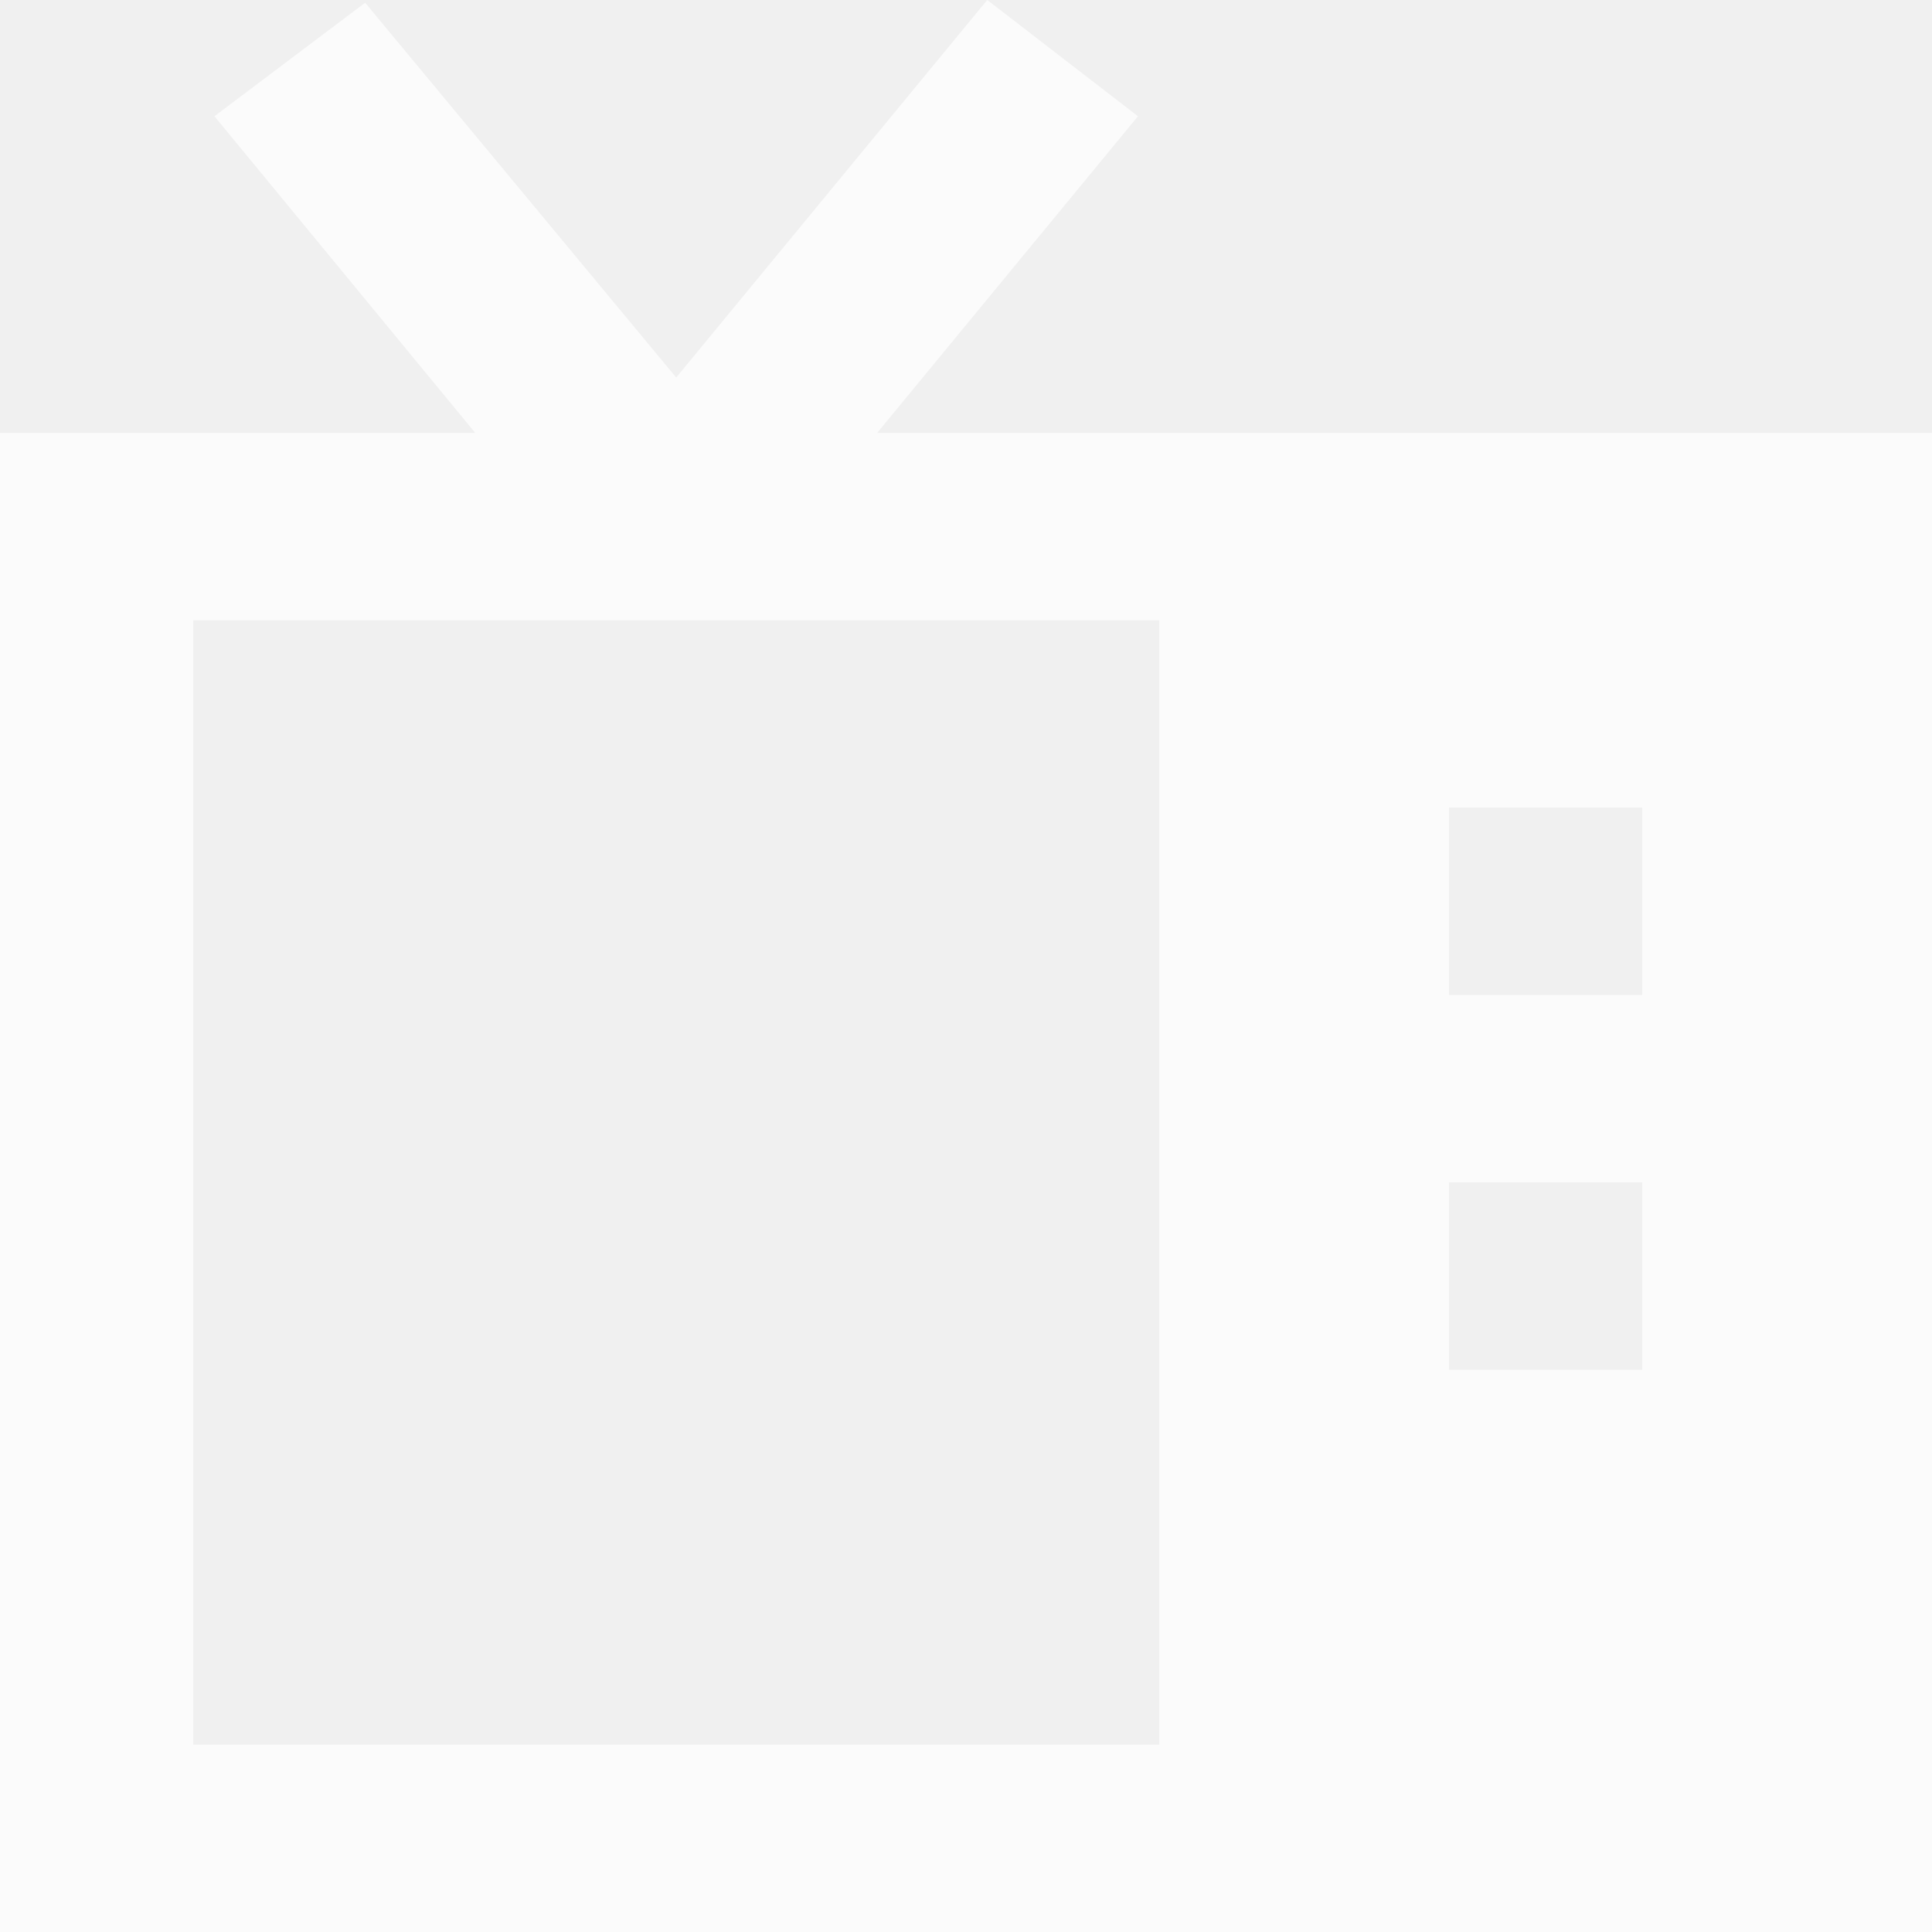
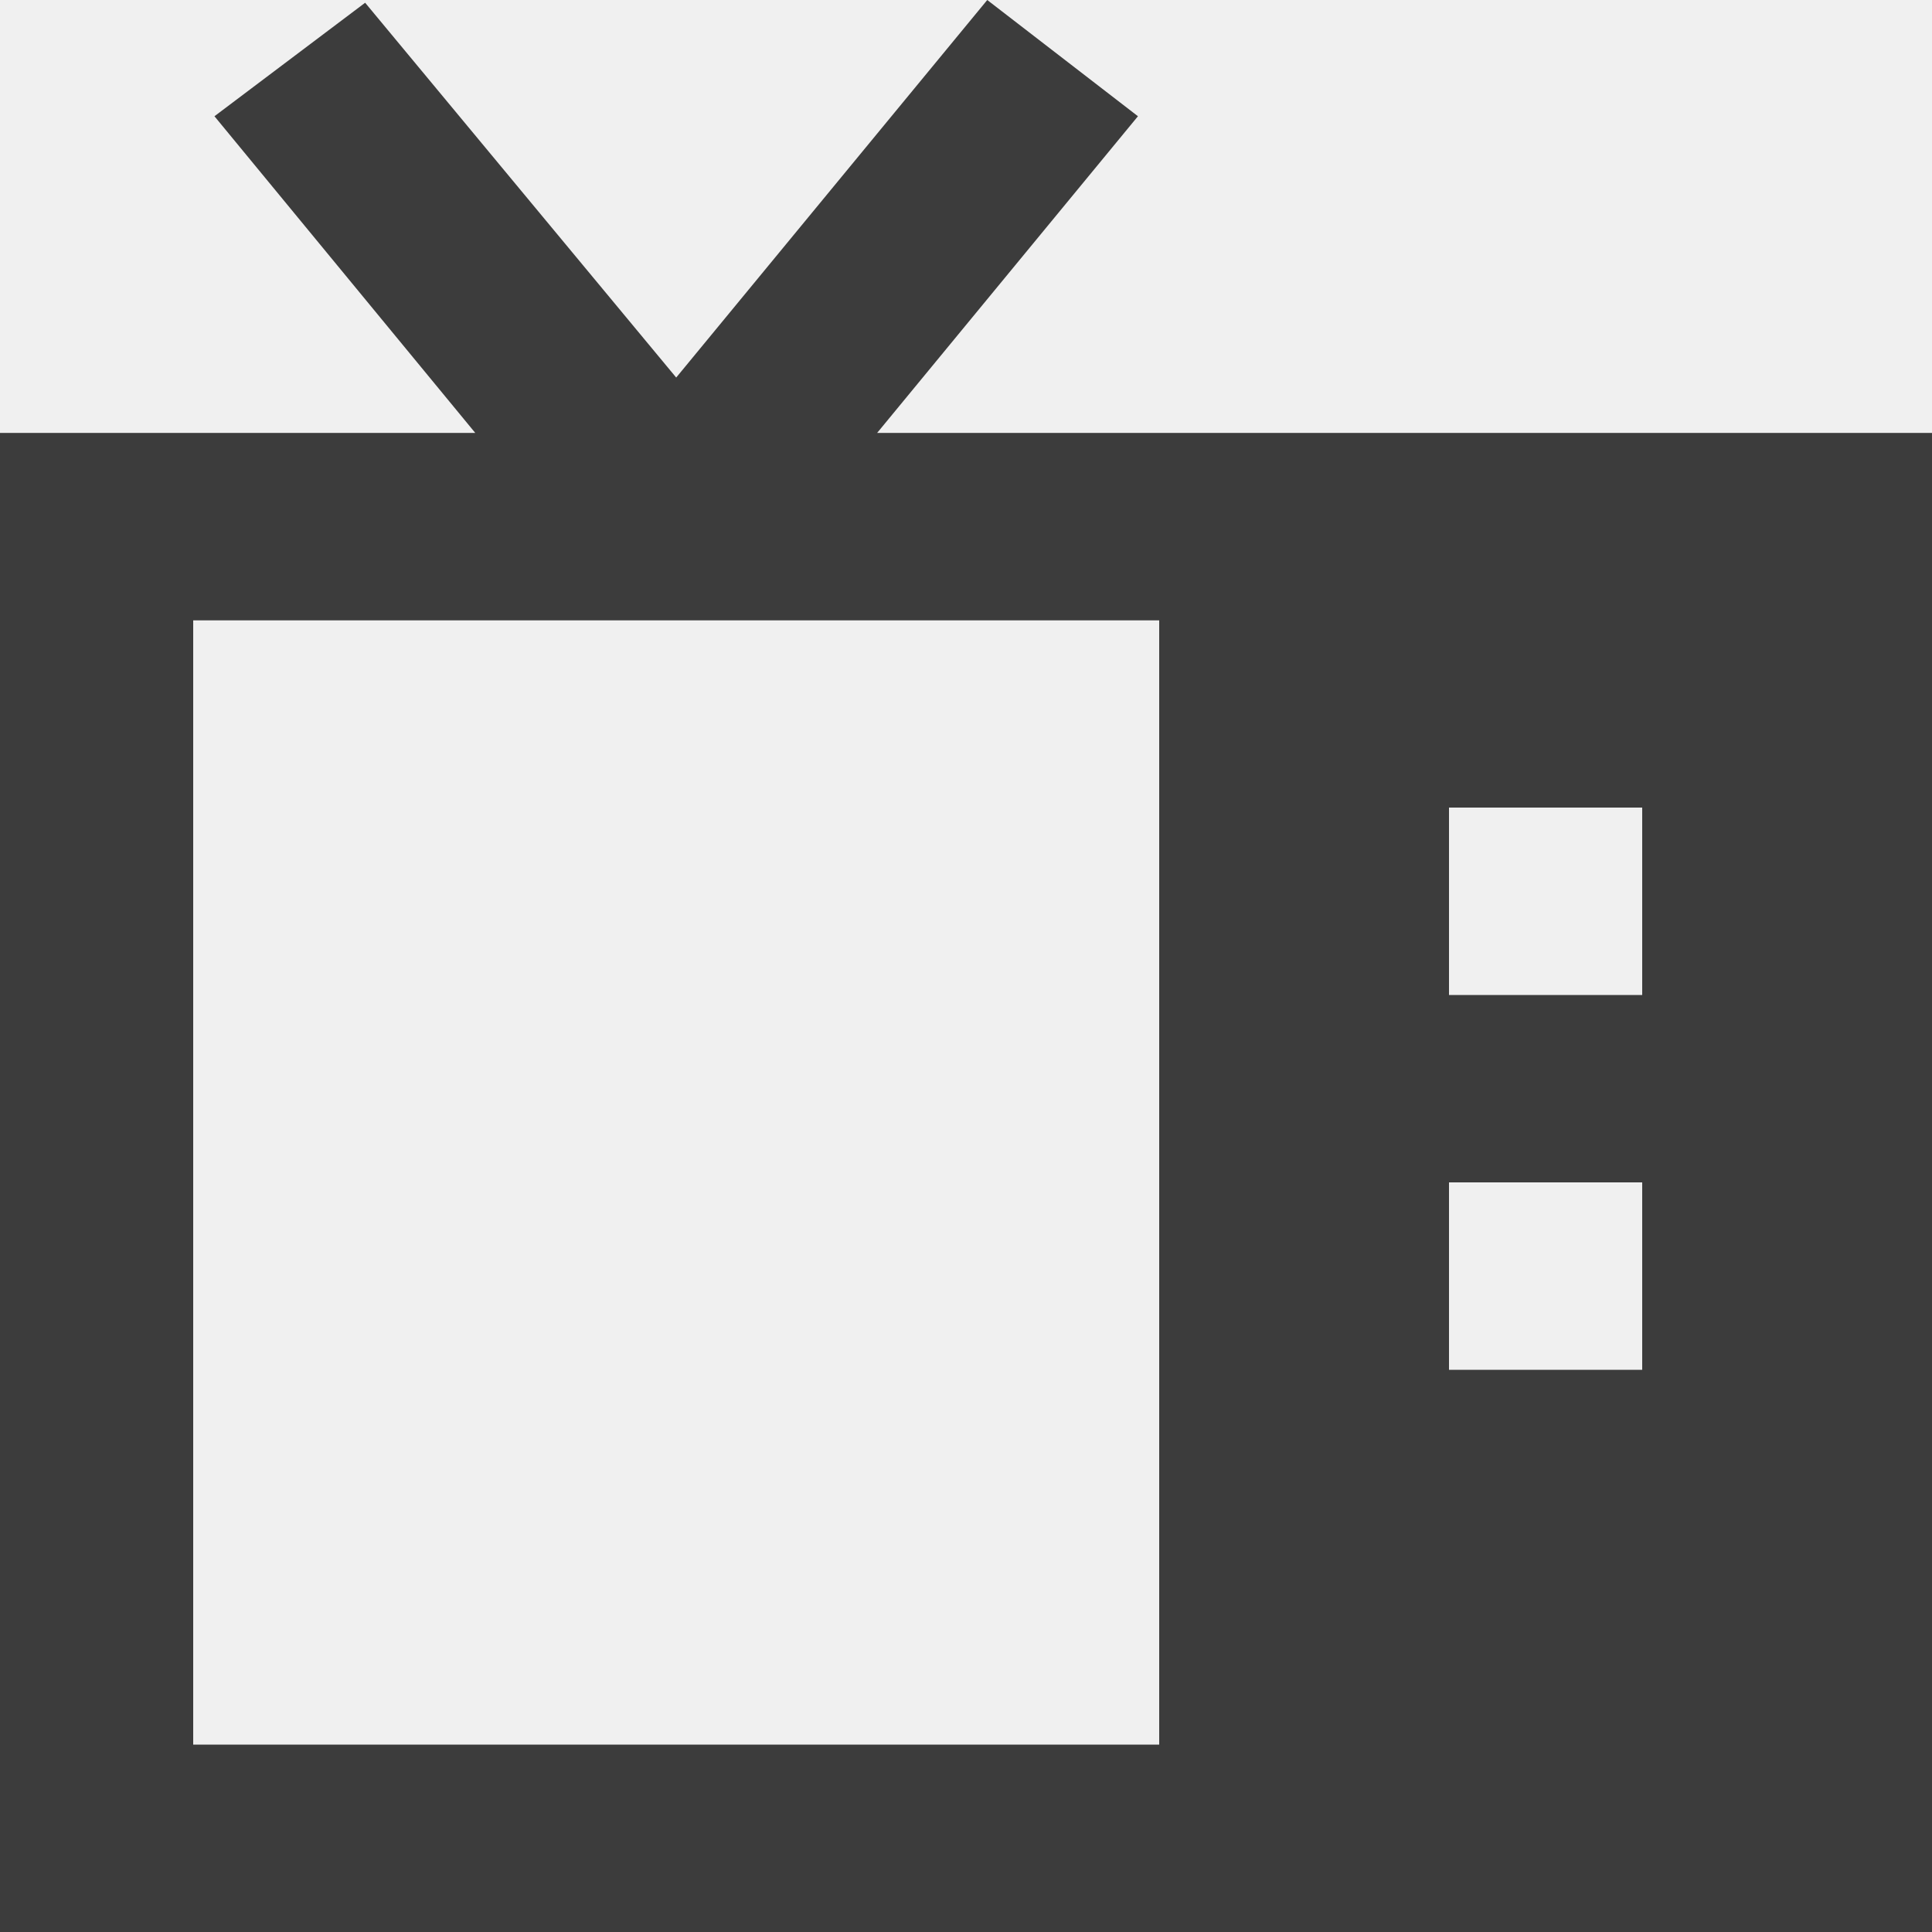
<svg xmlns="http://www.w3.org/2000/svg" width="12" height="12">
-   <path d="M12 2.689H5.448L7.068.722 6.132 0 4.2 2.345 2.268.017l-.936.705 1.62 1.967H0V12h12V2.689Zm-4.8 8.147h-6V3.853h6v6.983Zm3-2.328H9V7.344h1.2v1.164Zm0-2.328H9V5.016h1.2V6.18Z" fill="#FFF" opacity=".75" />
+   <path d="M12 2.689H5.448L7.068.722 6.132 0 4.2 2.345 2.268.017l-.936.705 1.62 1.967H0V12h12V2.689Zm-4.8 8.147h-6V3.853h6v6.983Zm3-2.328H9V7.344h1.2v1.164Zm0-2.328H9V5.016h1.2V6.18Z" opacity=".75" />
</svg>
